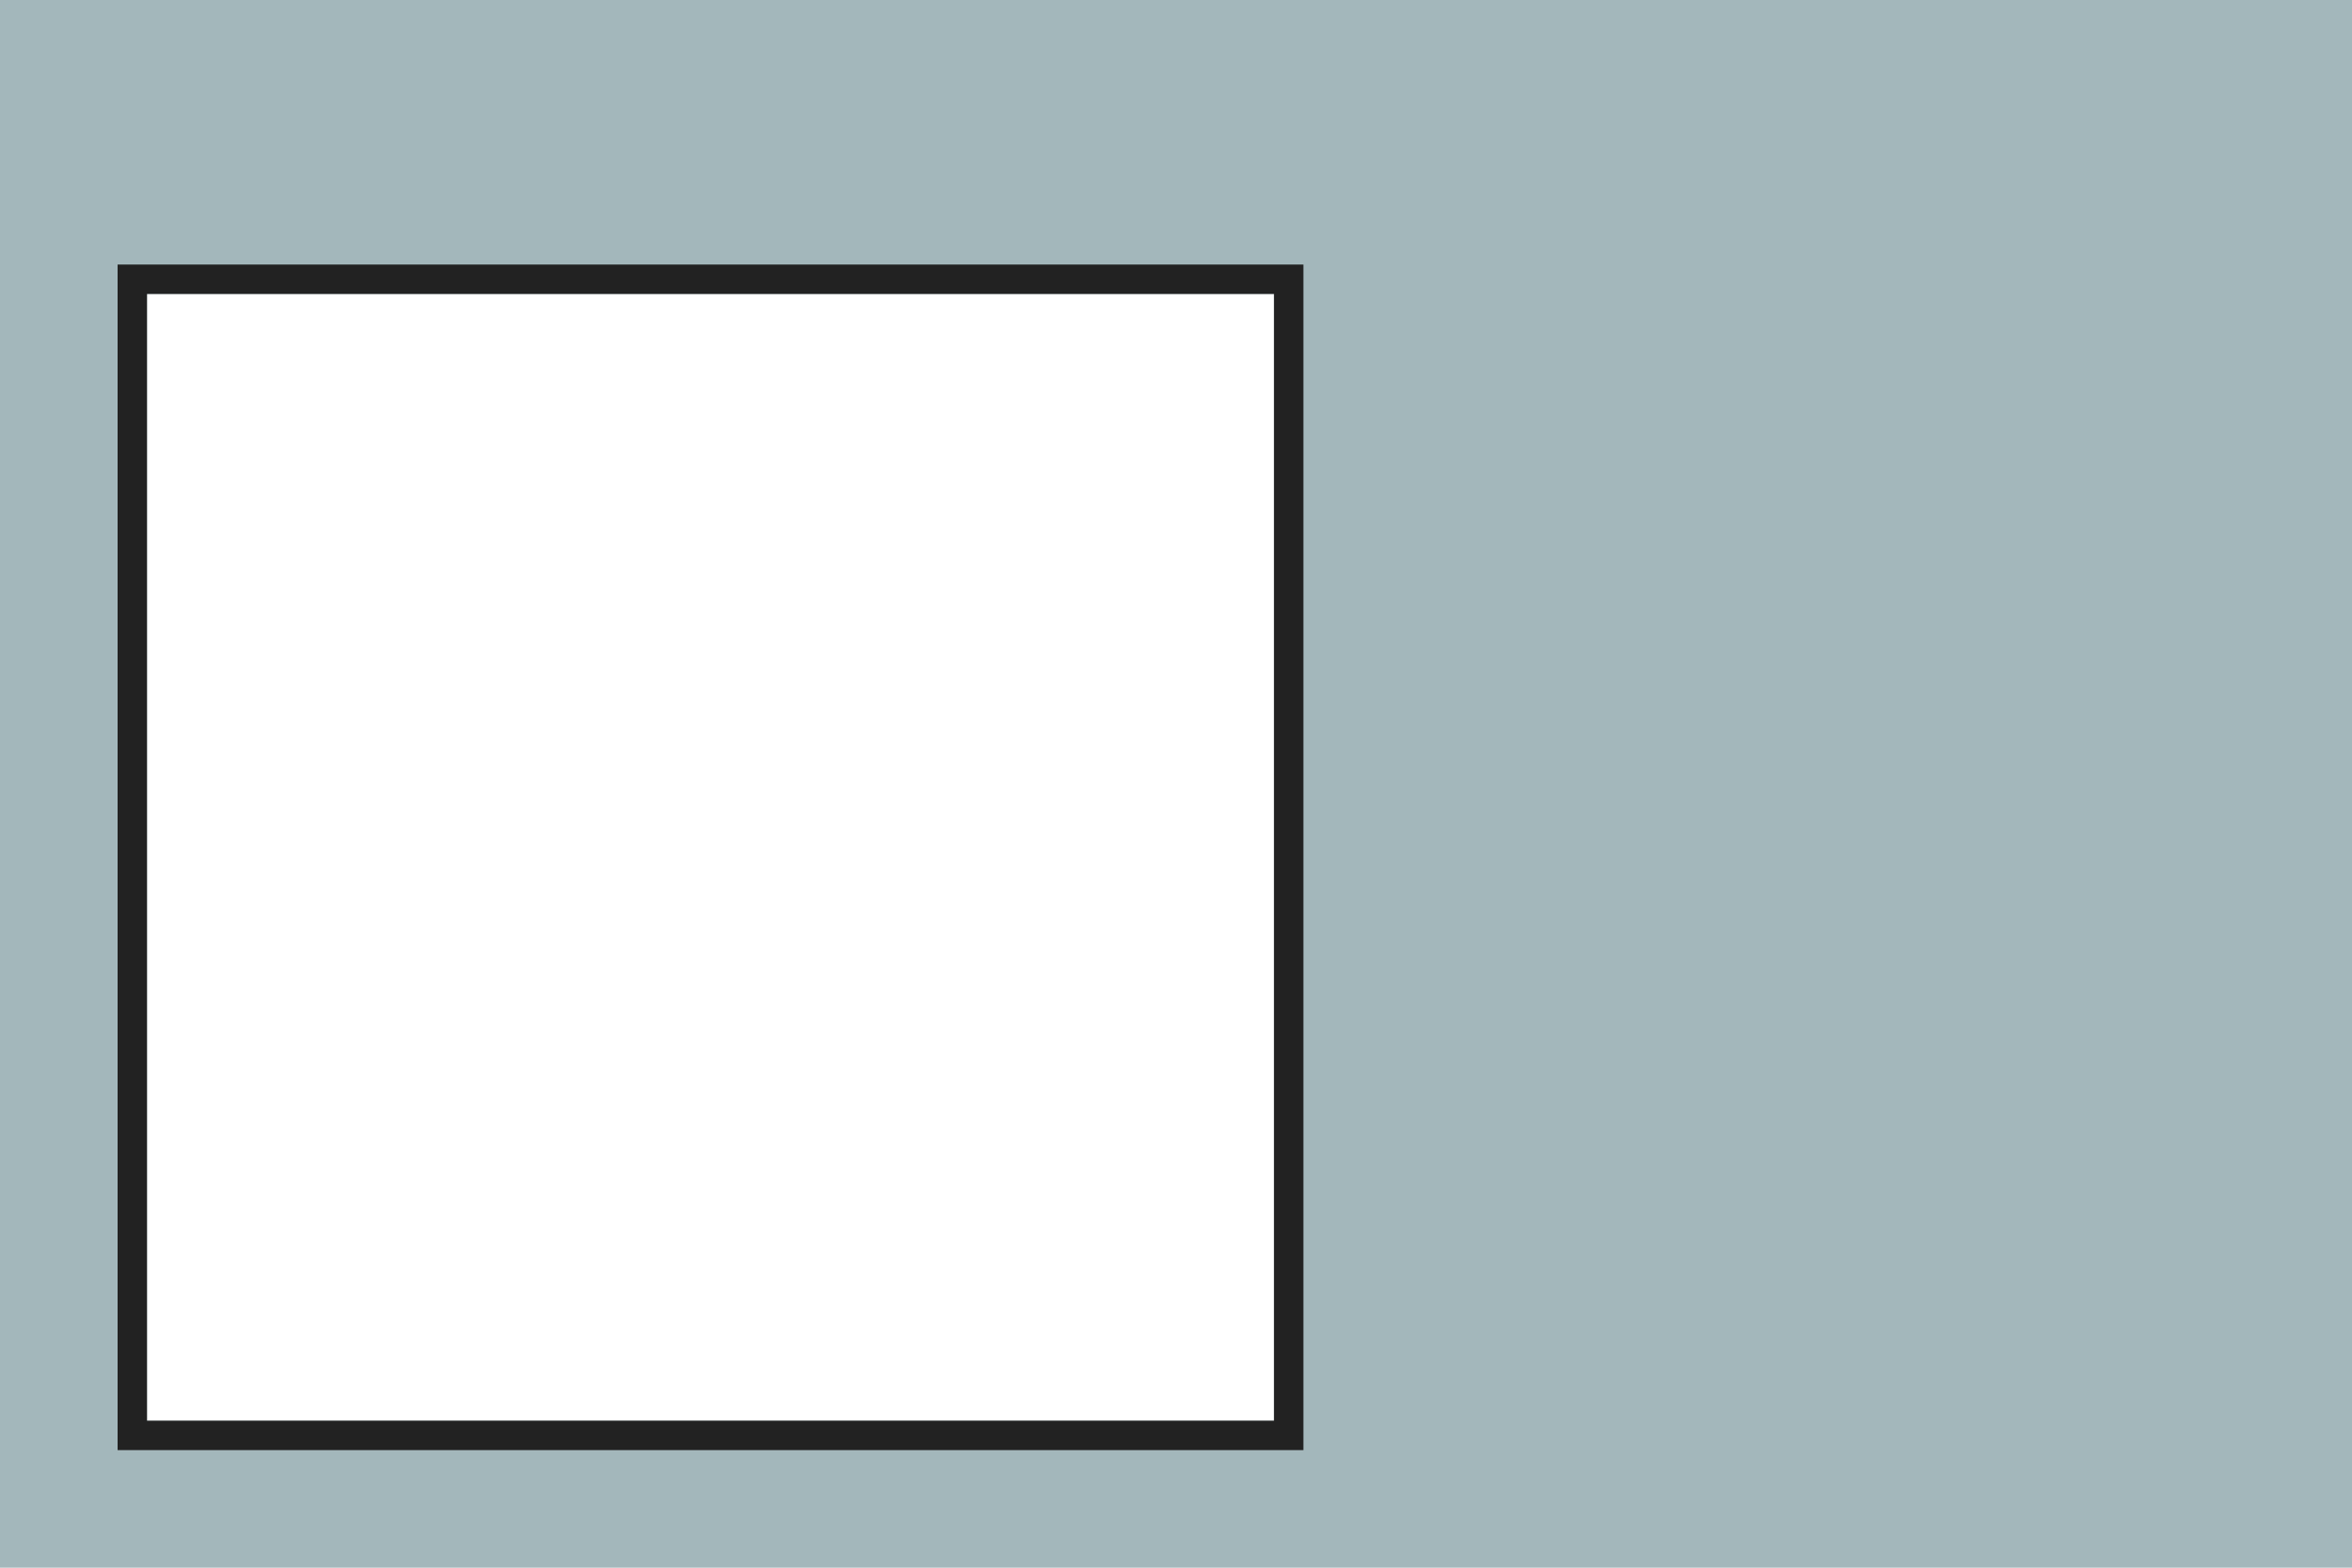
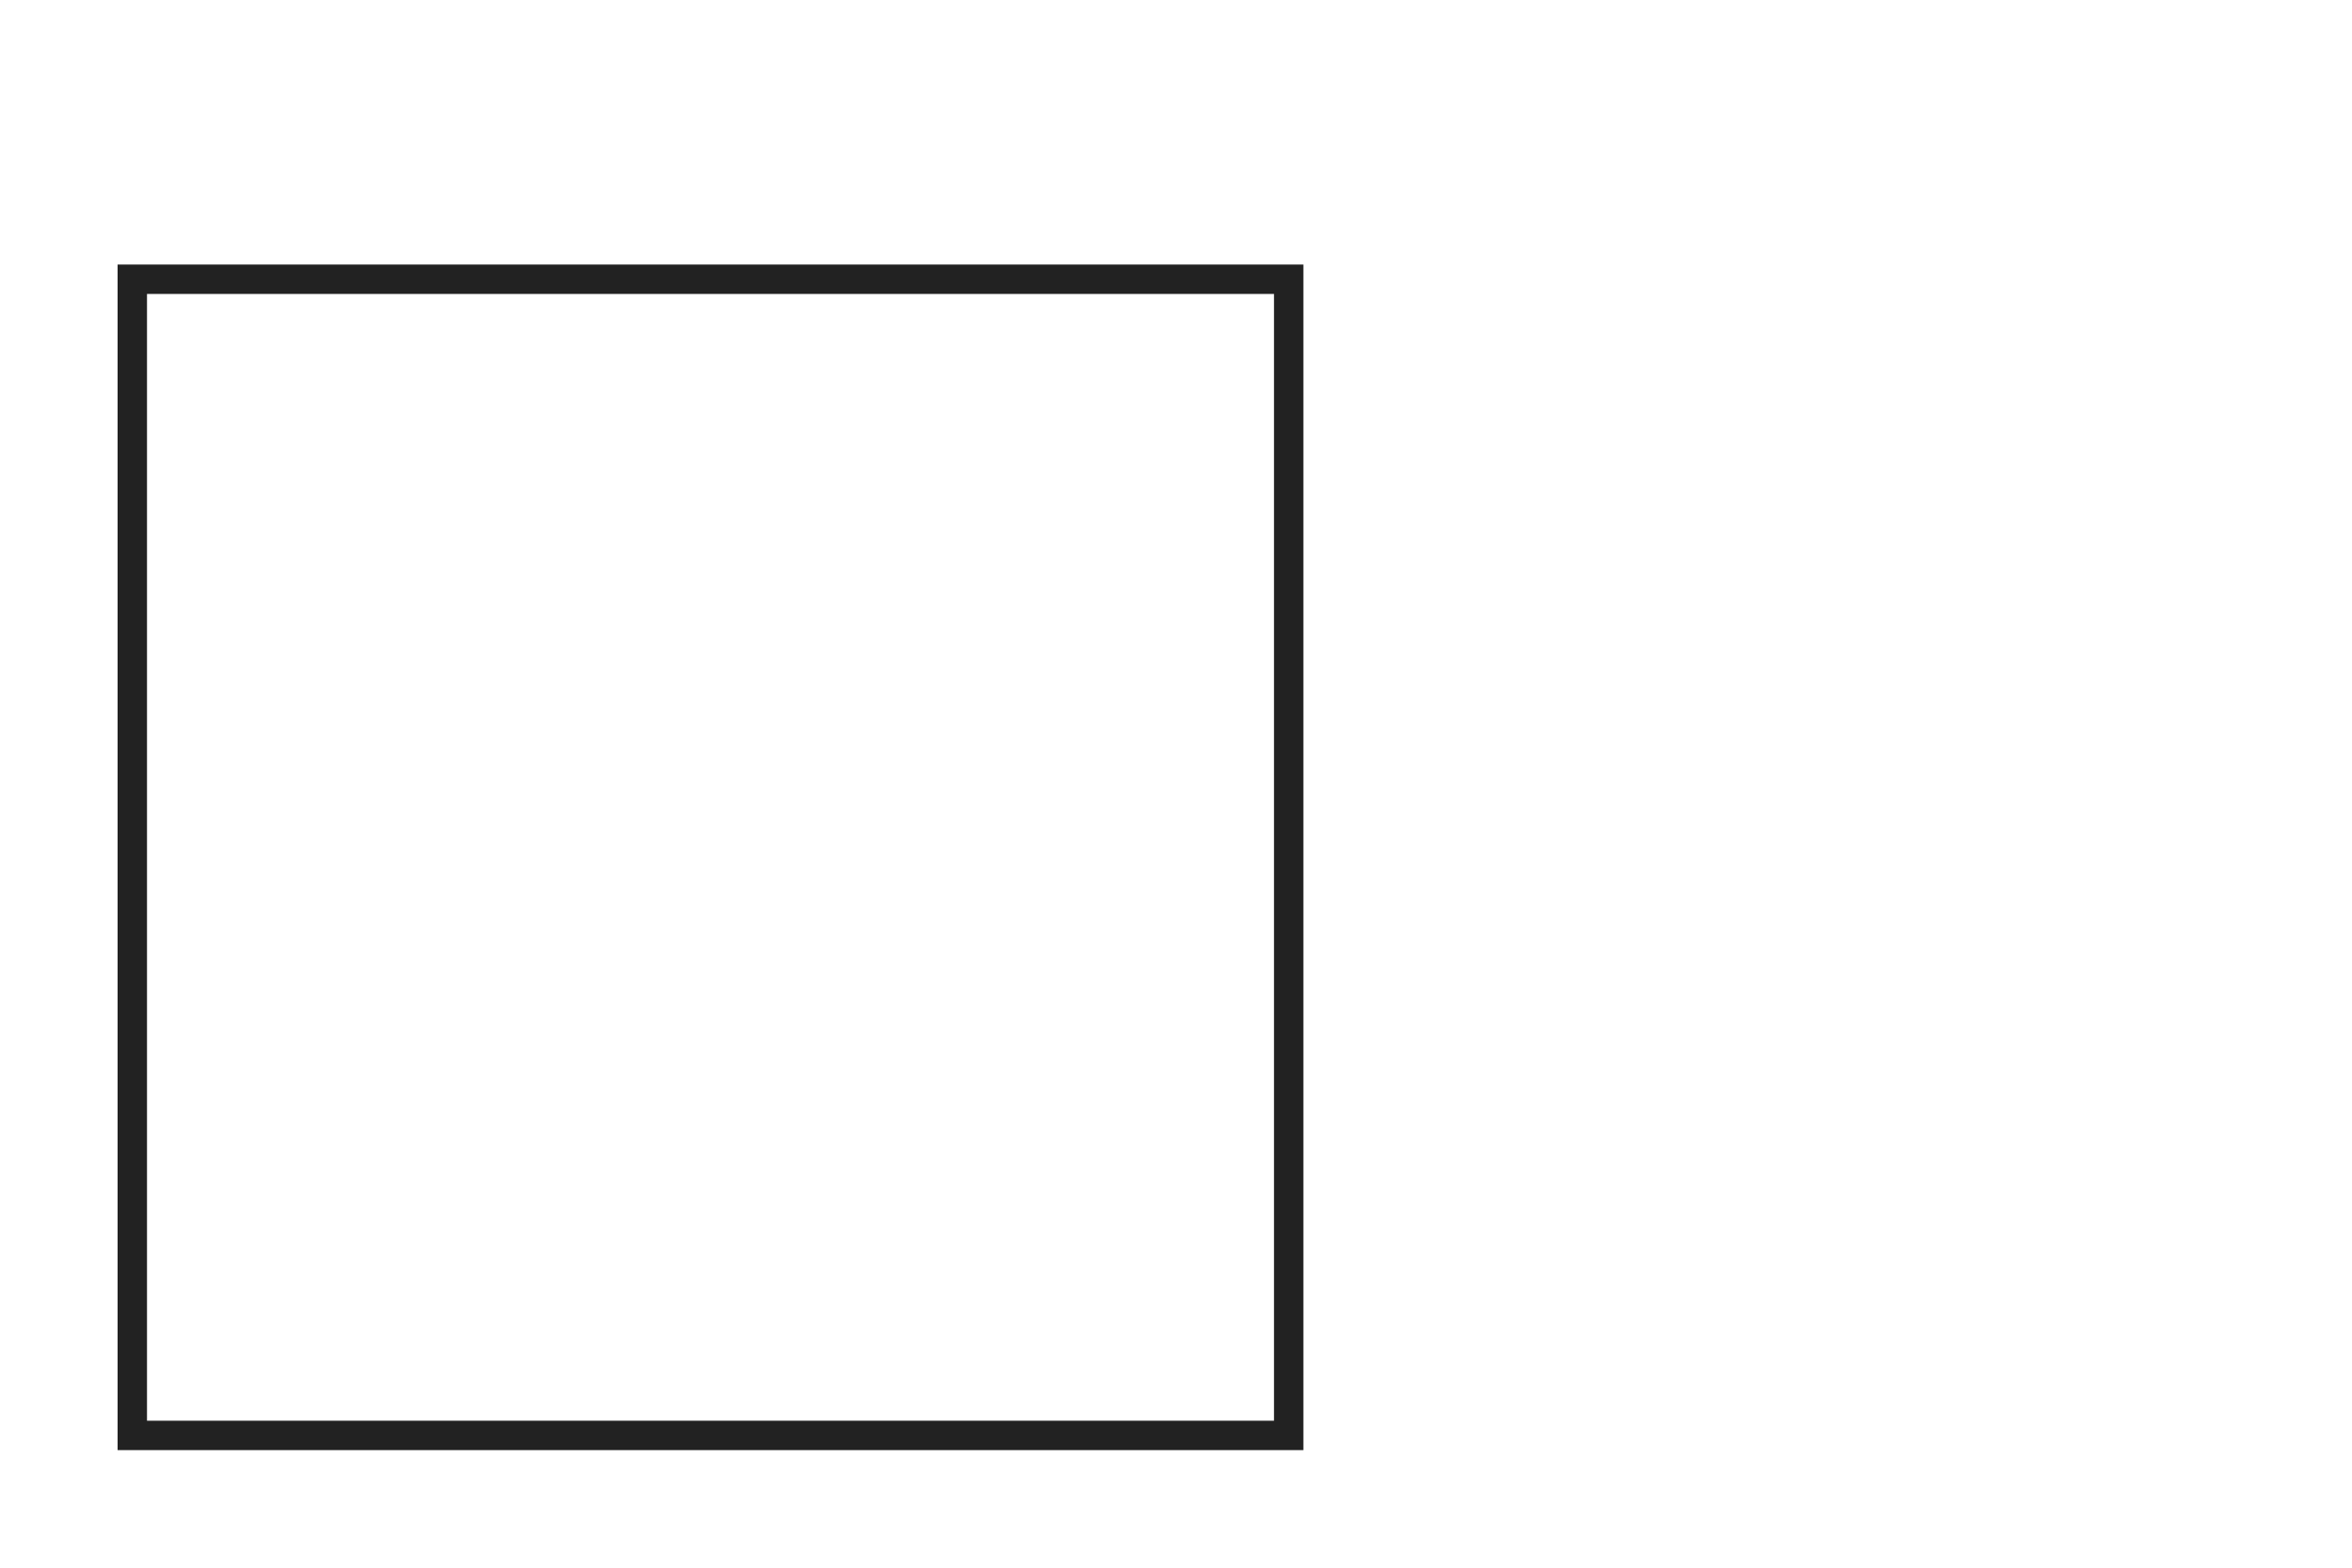
<svg xmlns="http://www.w3.org/2000/svg" width="480" height="320" viewBox="0 0 480 320">
  <g id="Group_12" data-name="Group 12" transform="translate(0 0)">
-     <path id="Union_9" data-name="Union 9" d="M-3990-90V-410h480v290h-220V-350h-230v230h450v30Z" transform="translate(3990 410)" fill="#a3b7bb" />
    <path id="Union_10" data-name="Union 10" d="M-3754-168h-230v-6h230V-410h6v242Zm-236,0V-410h6v242Zm6-236v-6h230v6Z" transform="translate(4014 464)" fill="#222" />
  </g>
</svg>
